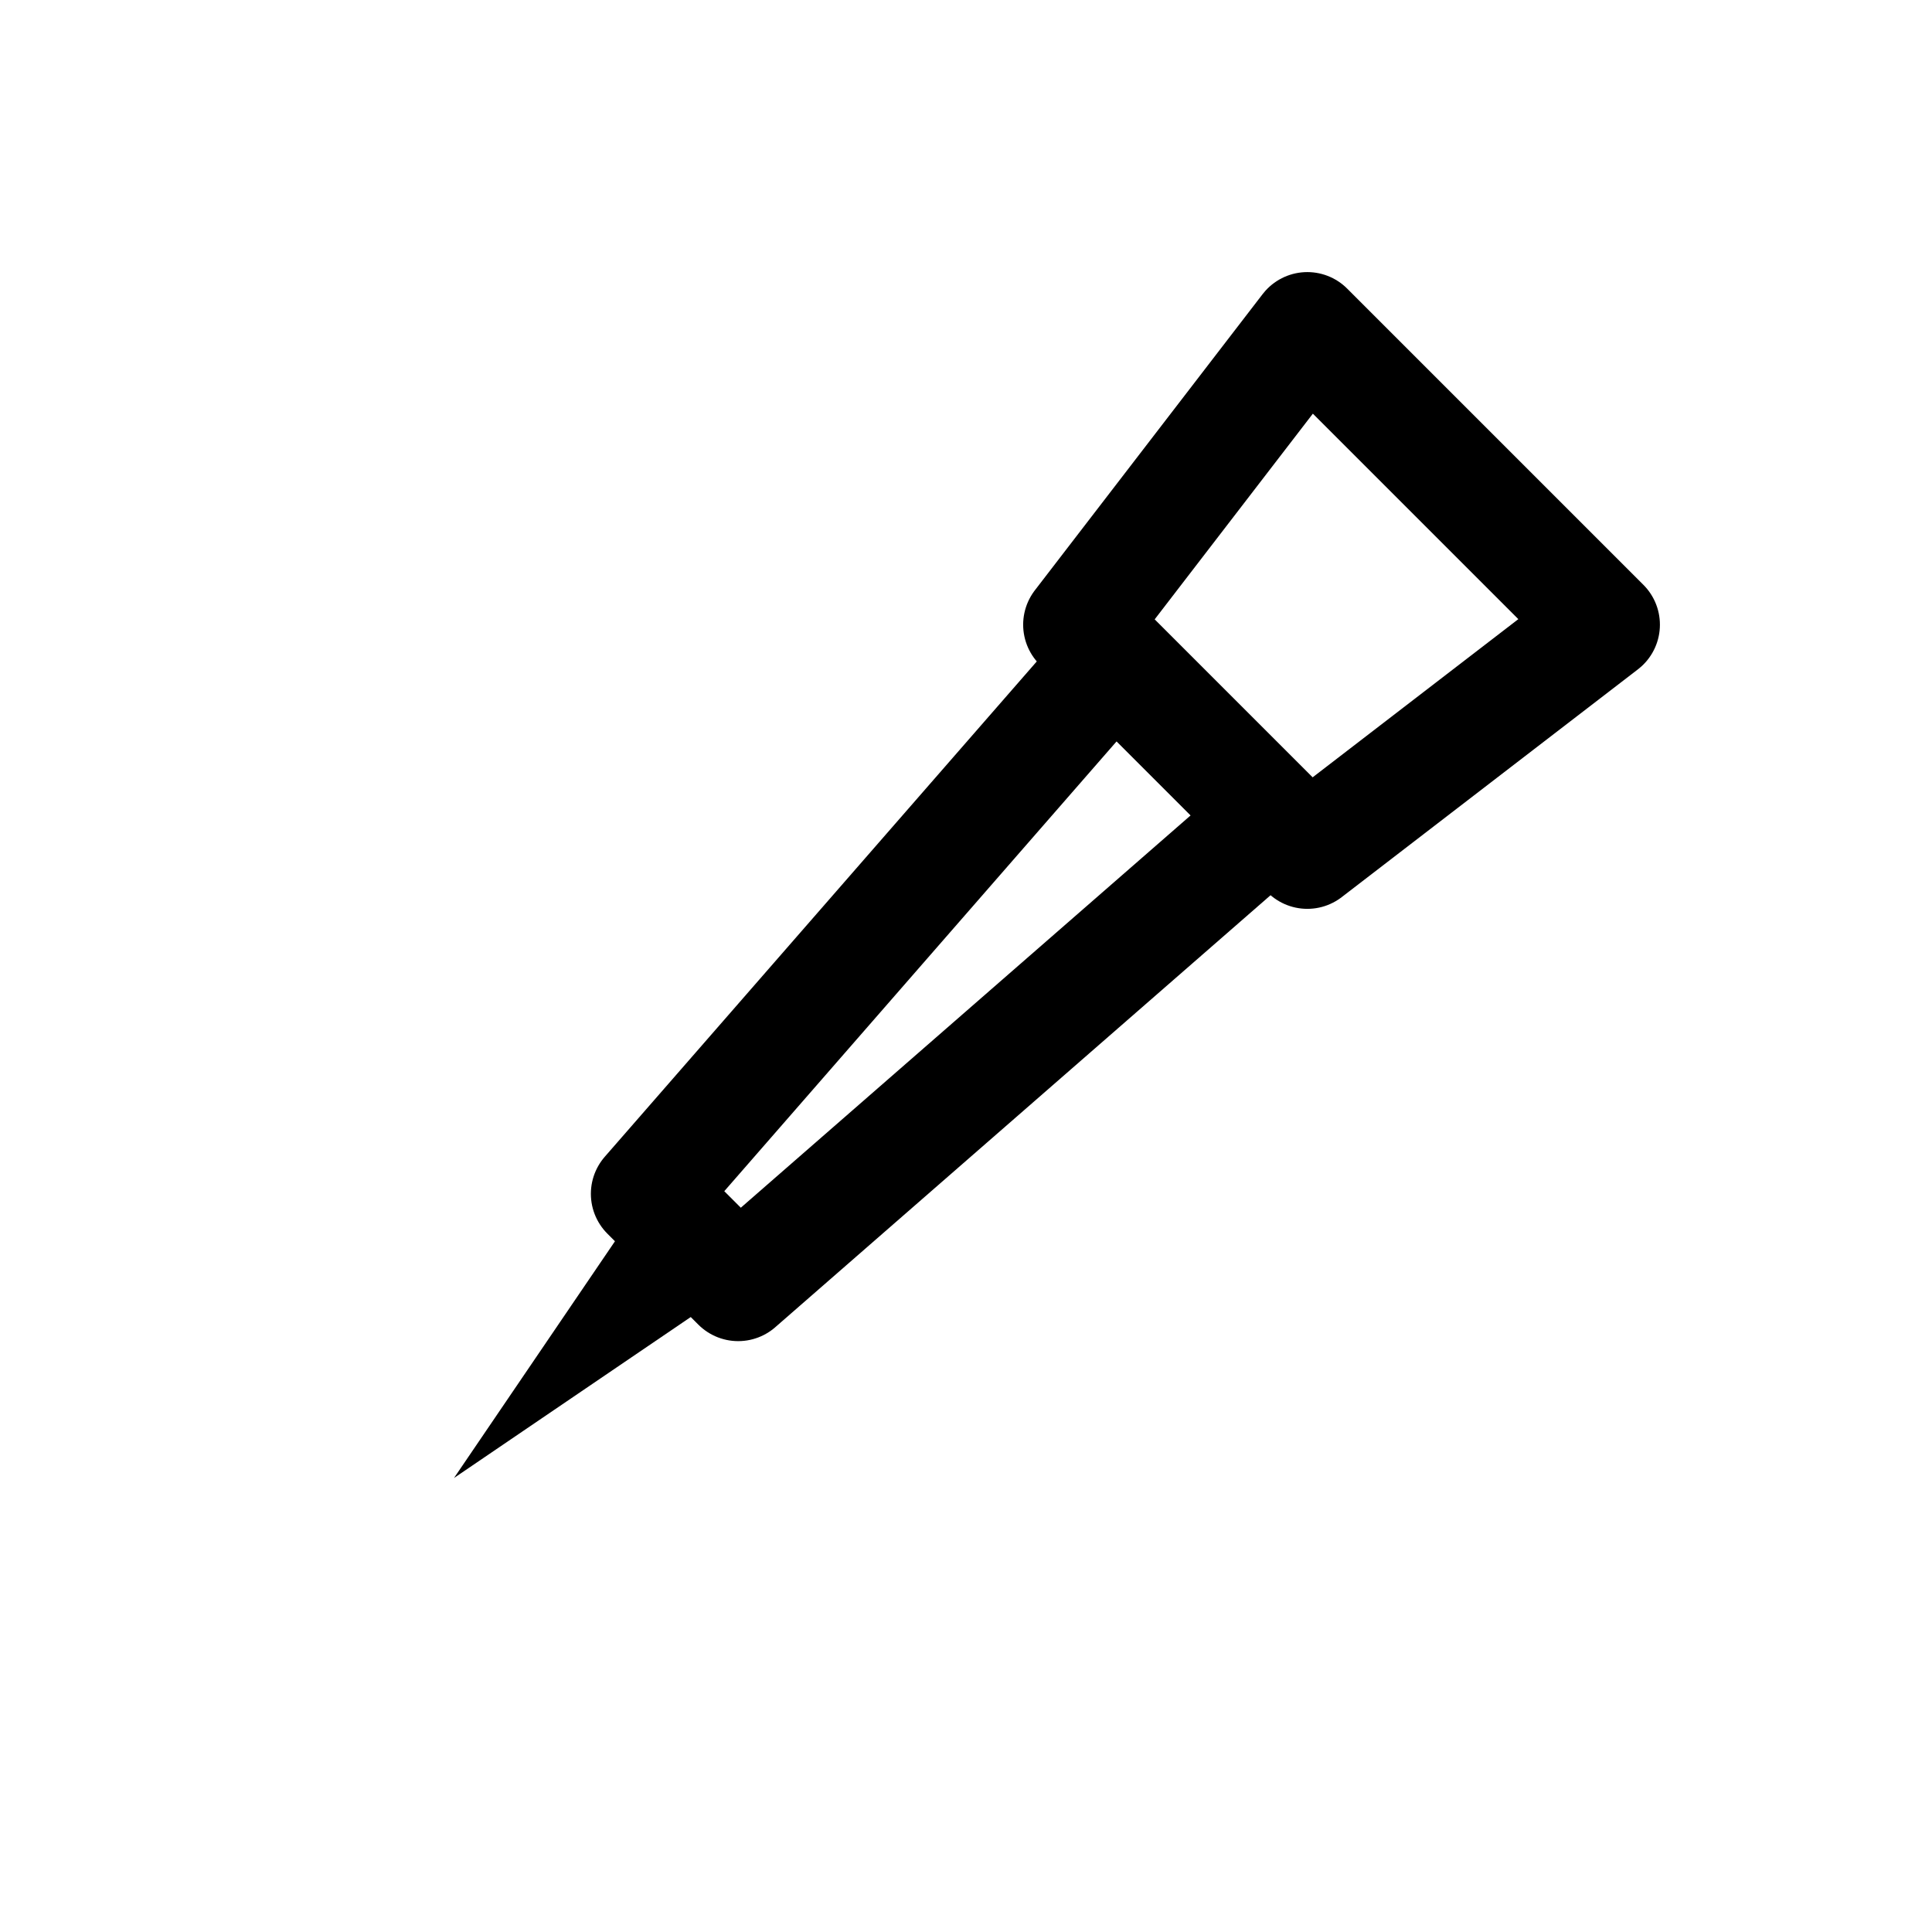
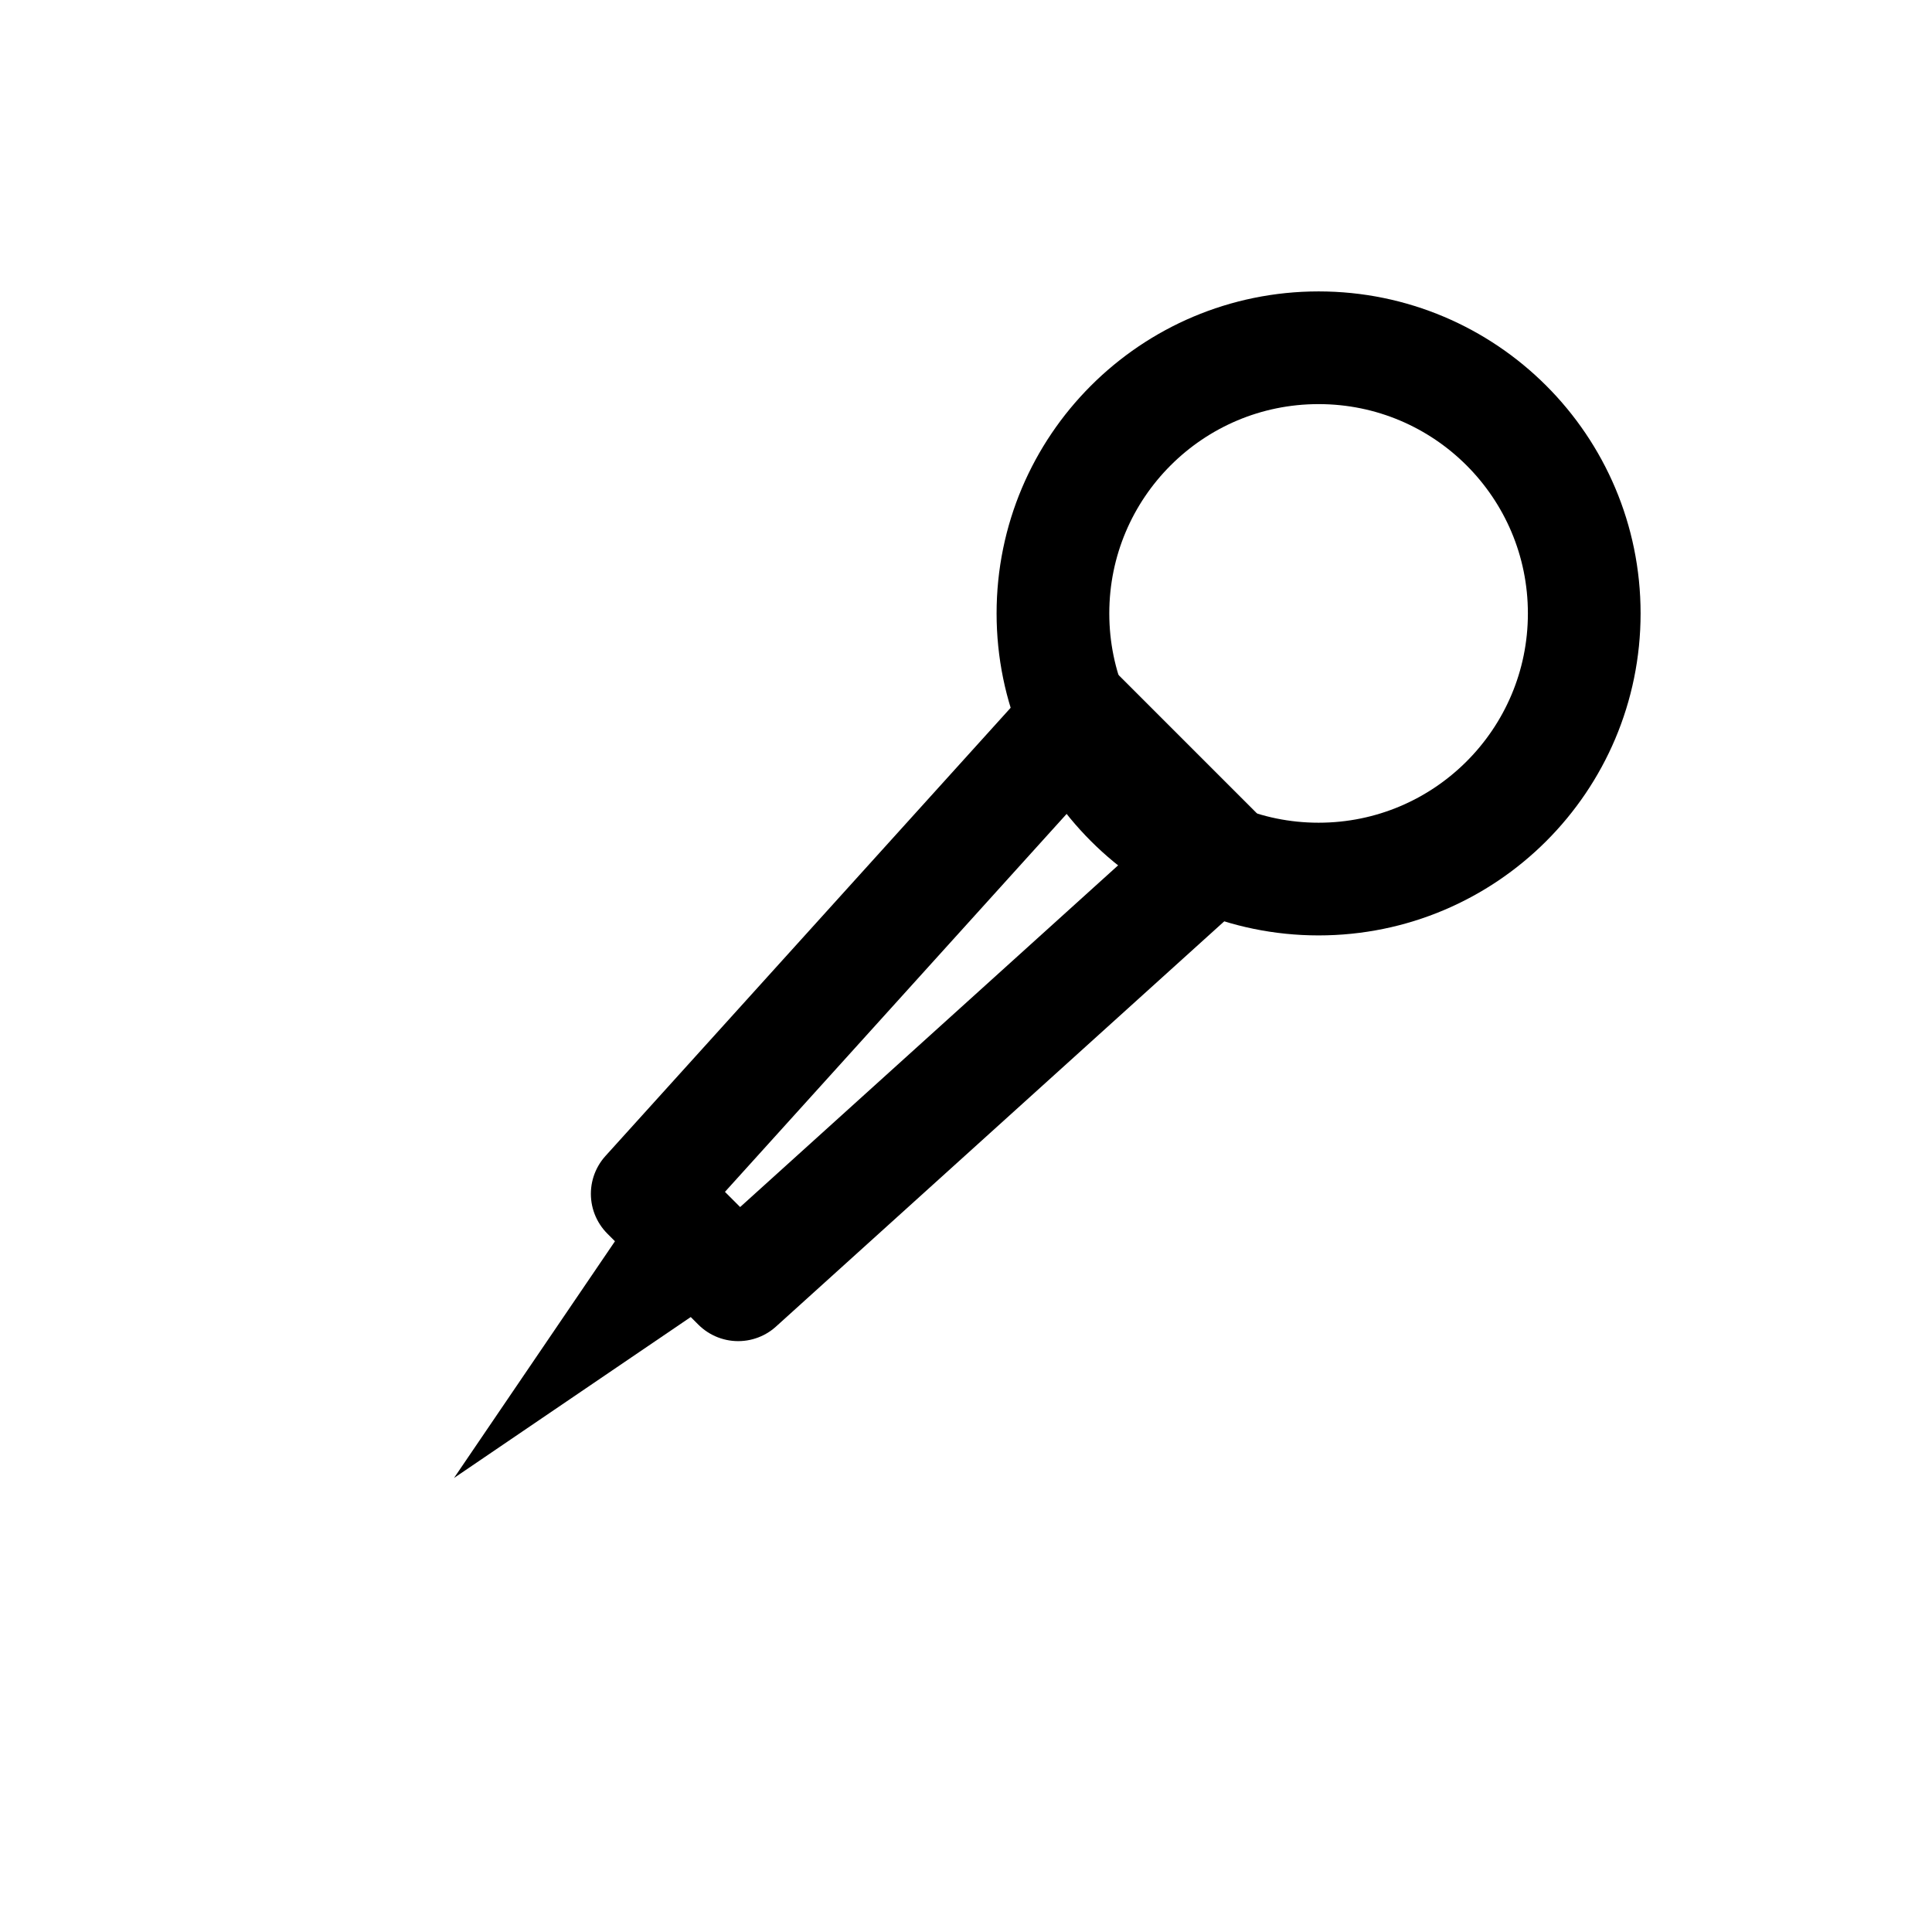
<svg xmlns="http://www.w3.org/2000/svg" viewBox="0 0 24 24" width="24" height="24" fill="none" stroke="currentColor" stroke-width="1.4" stroke-linecap="round" stroke-linejoin="round">
-   <path d="M19.92,7.76L16.24,10.59L13.41,7.76L16.24,4.08Z" />
-   <path d="M15.82,10.16L9.17,15.96L8.04,14.83L13.84,8.18Z" />
+   <path d="M13.08,7.62A3.3,3.3 0 1,0 19.68,7.62A3.3,3.3 0 1,0 13.08,7.62Z" />
+   <path d="M15.11,10.59L9.17,15.96L8.04,14.83L13.41,8.89Z" />
  <path d="M9.17,15.96L5.64,18.36L8.04,14.83Z" fill="currentColor" stroke="none" />
</svg>
